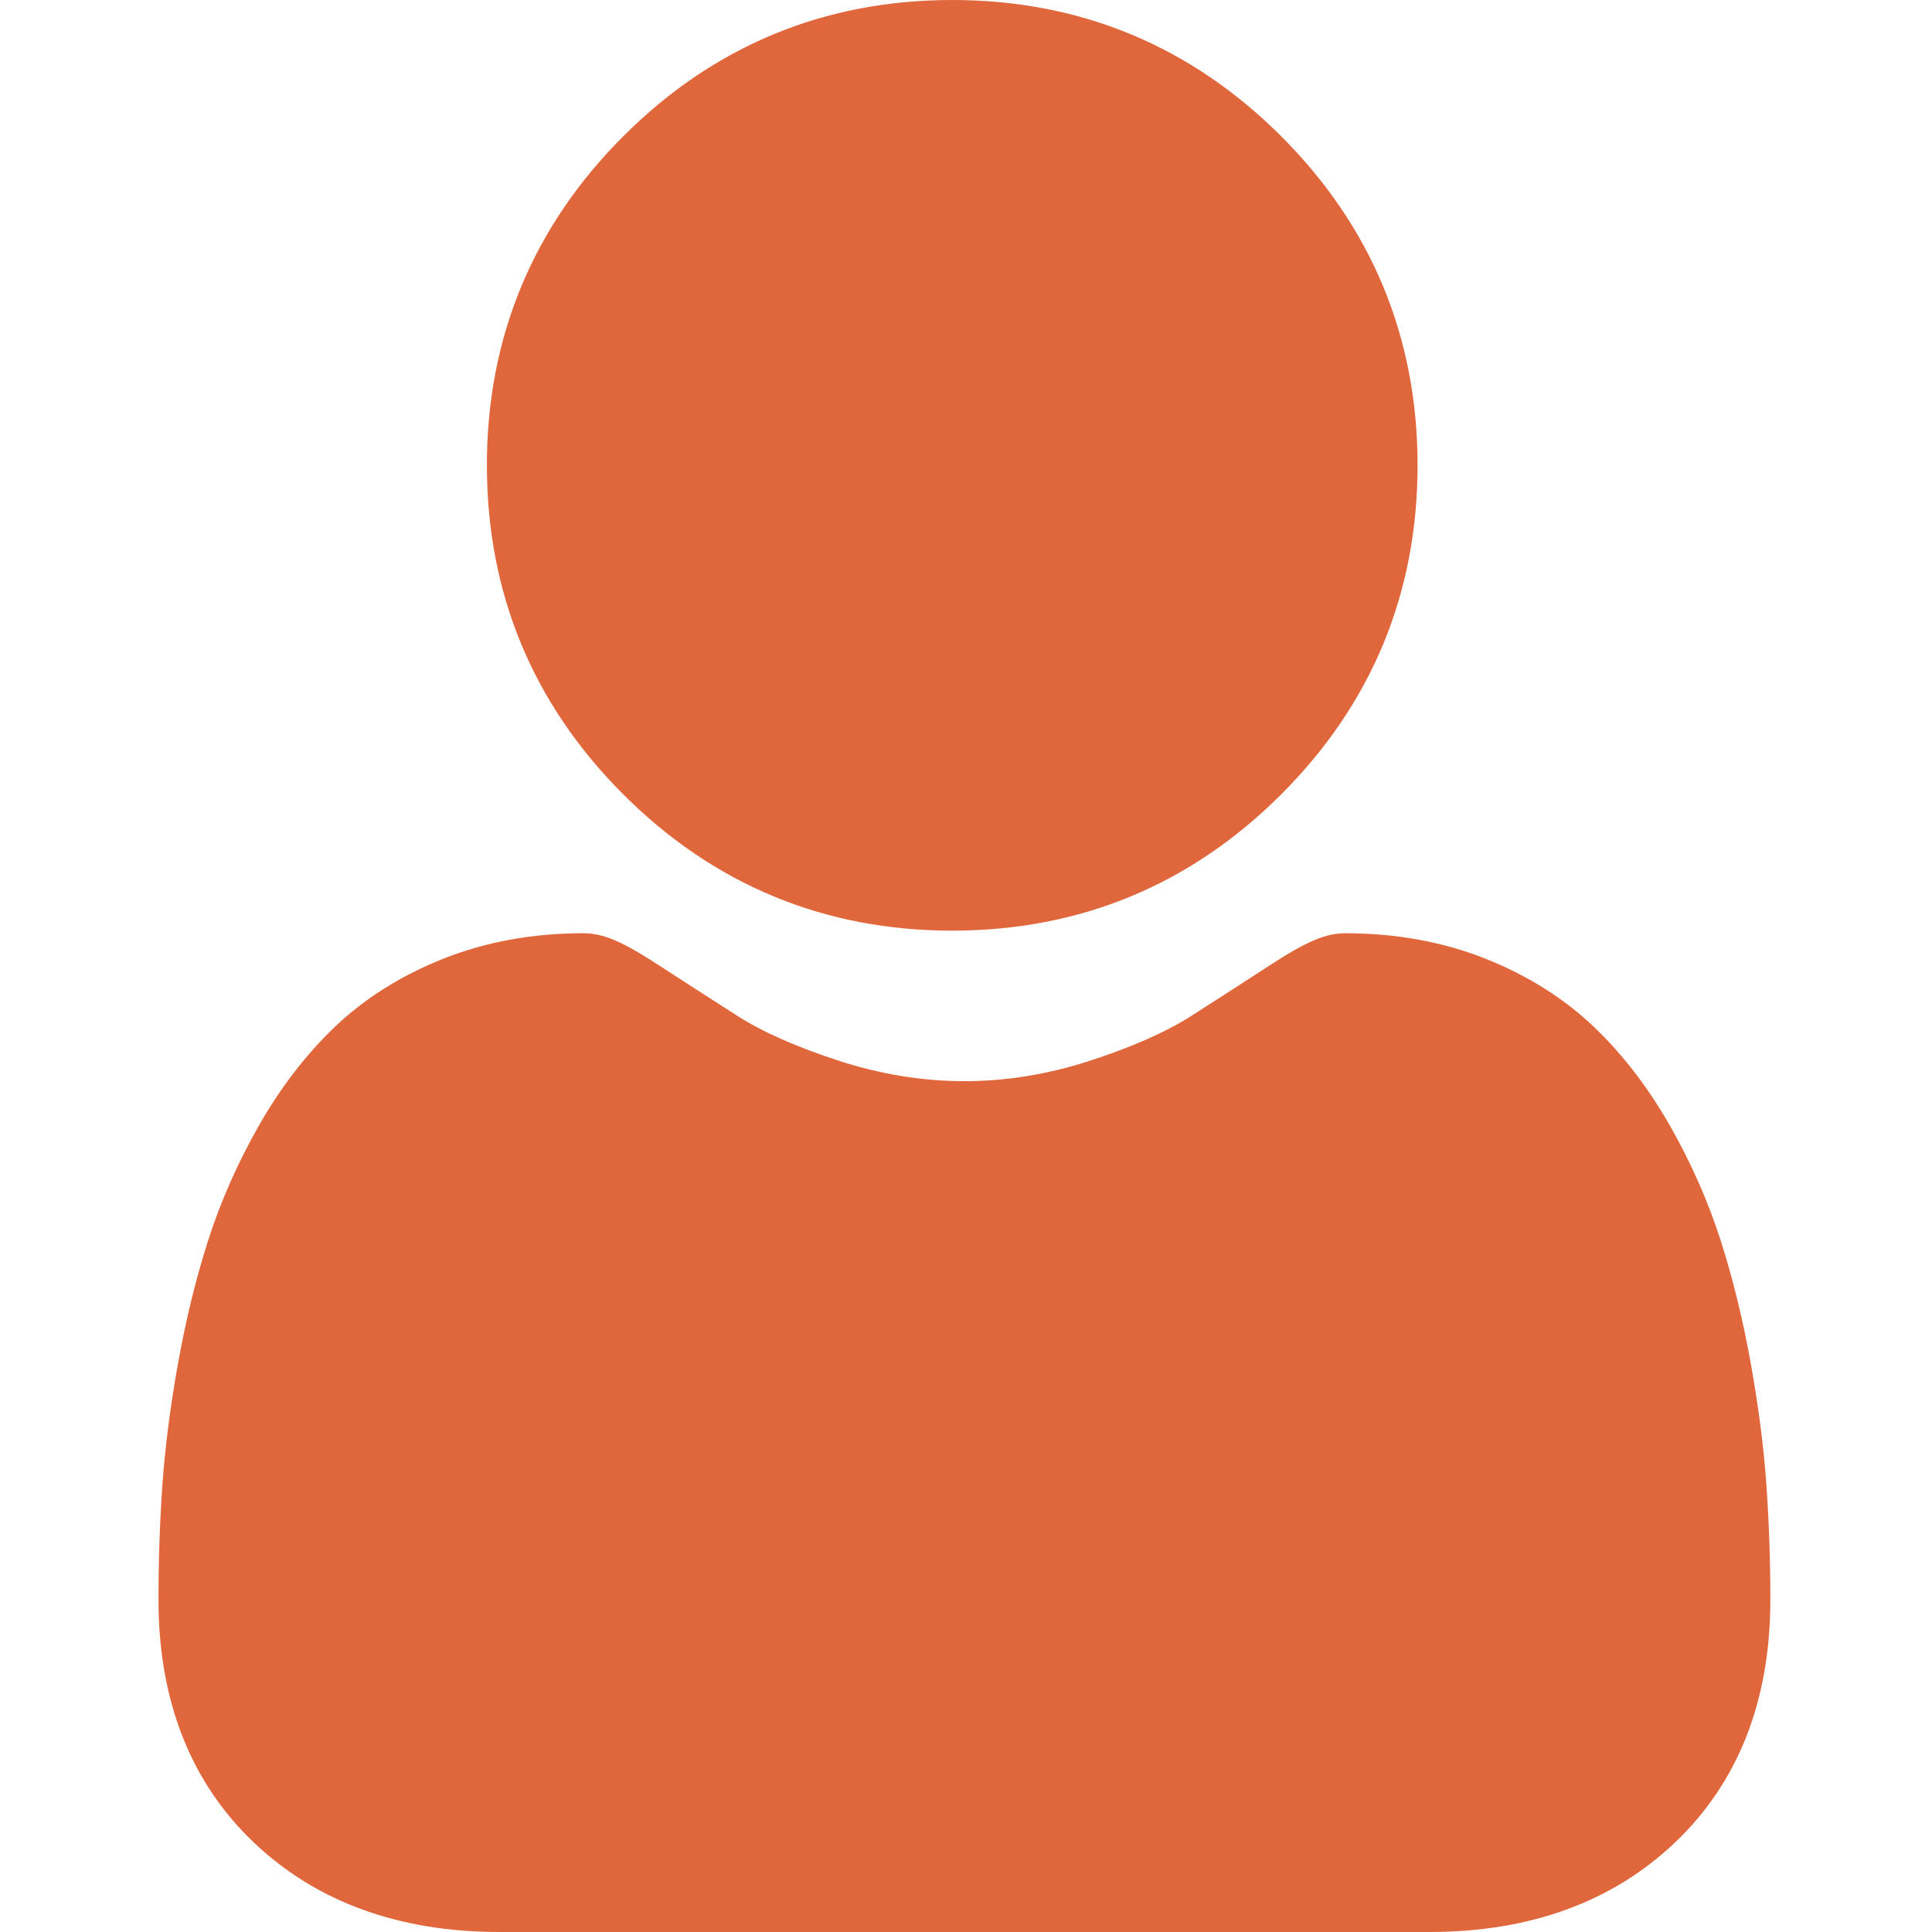
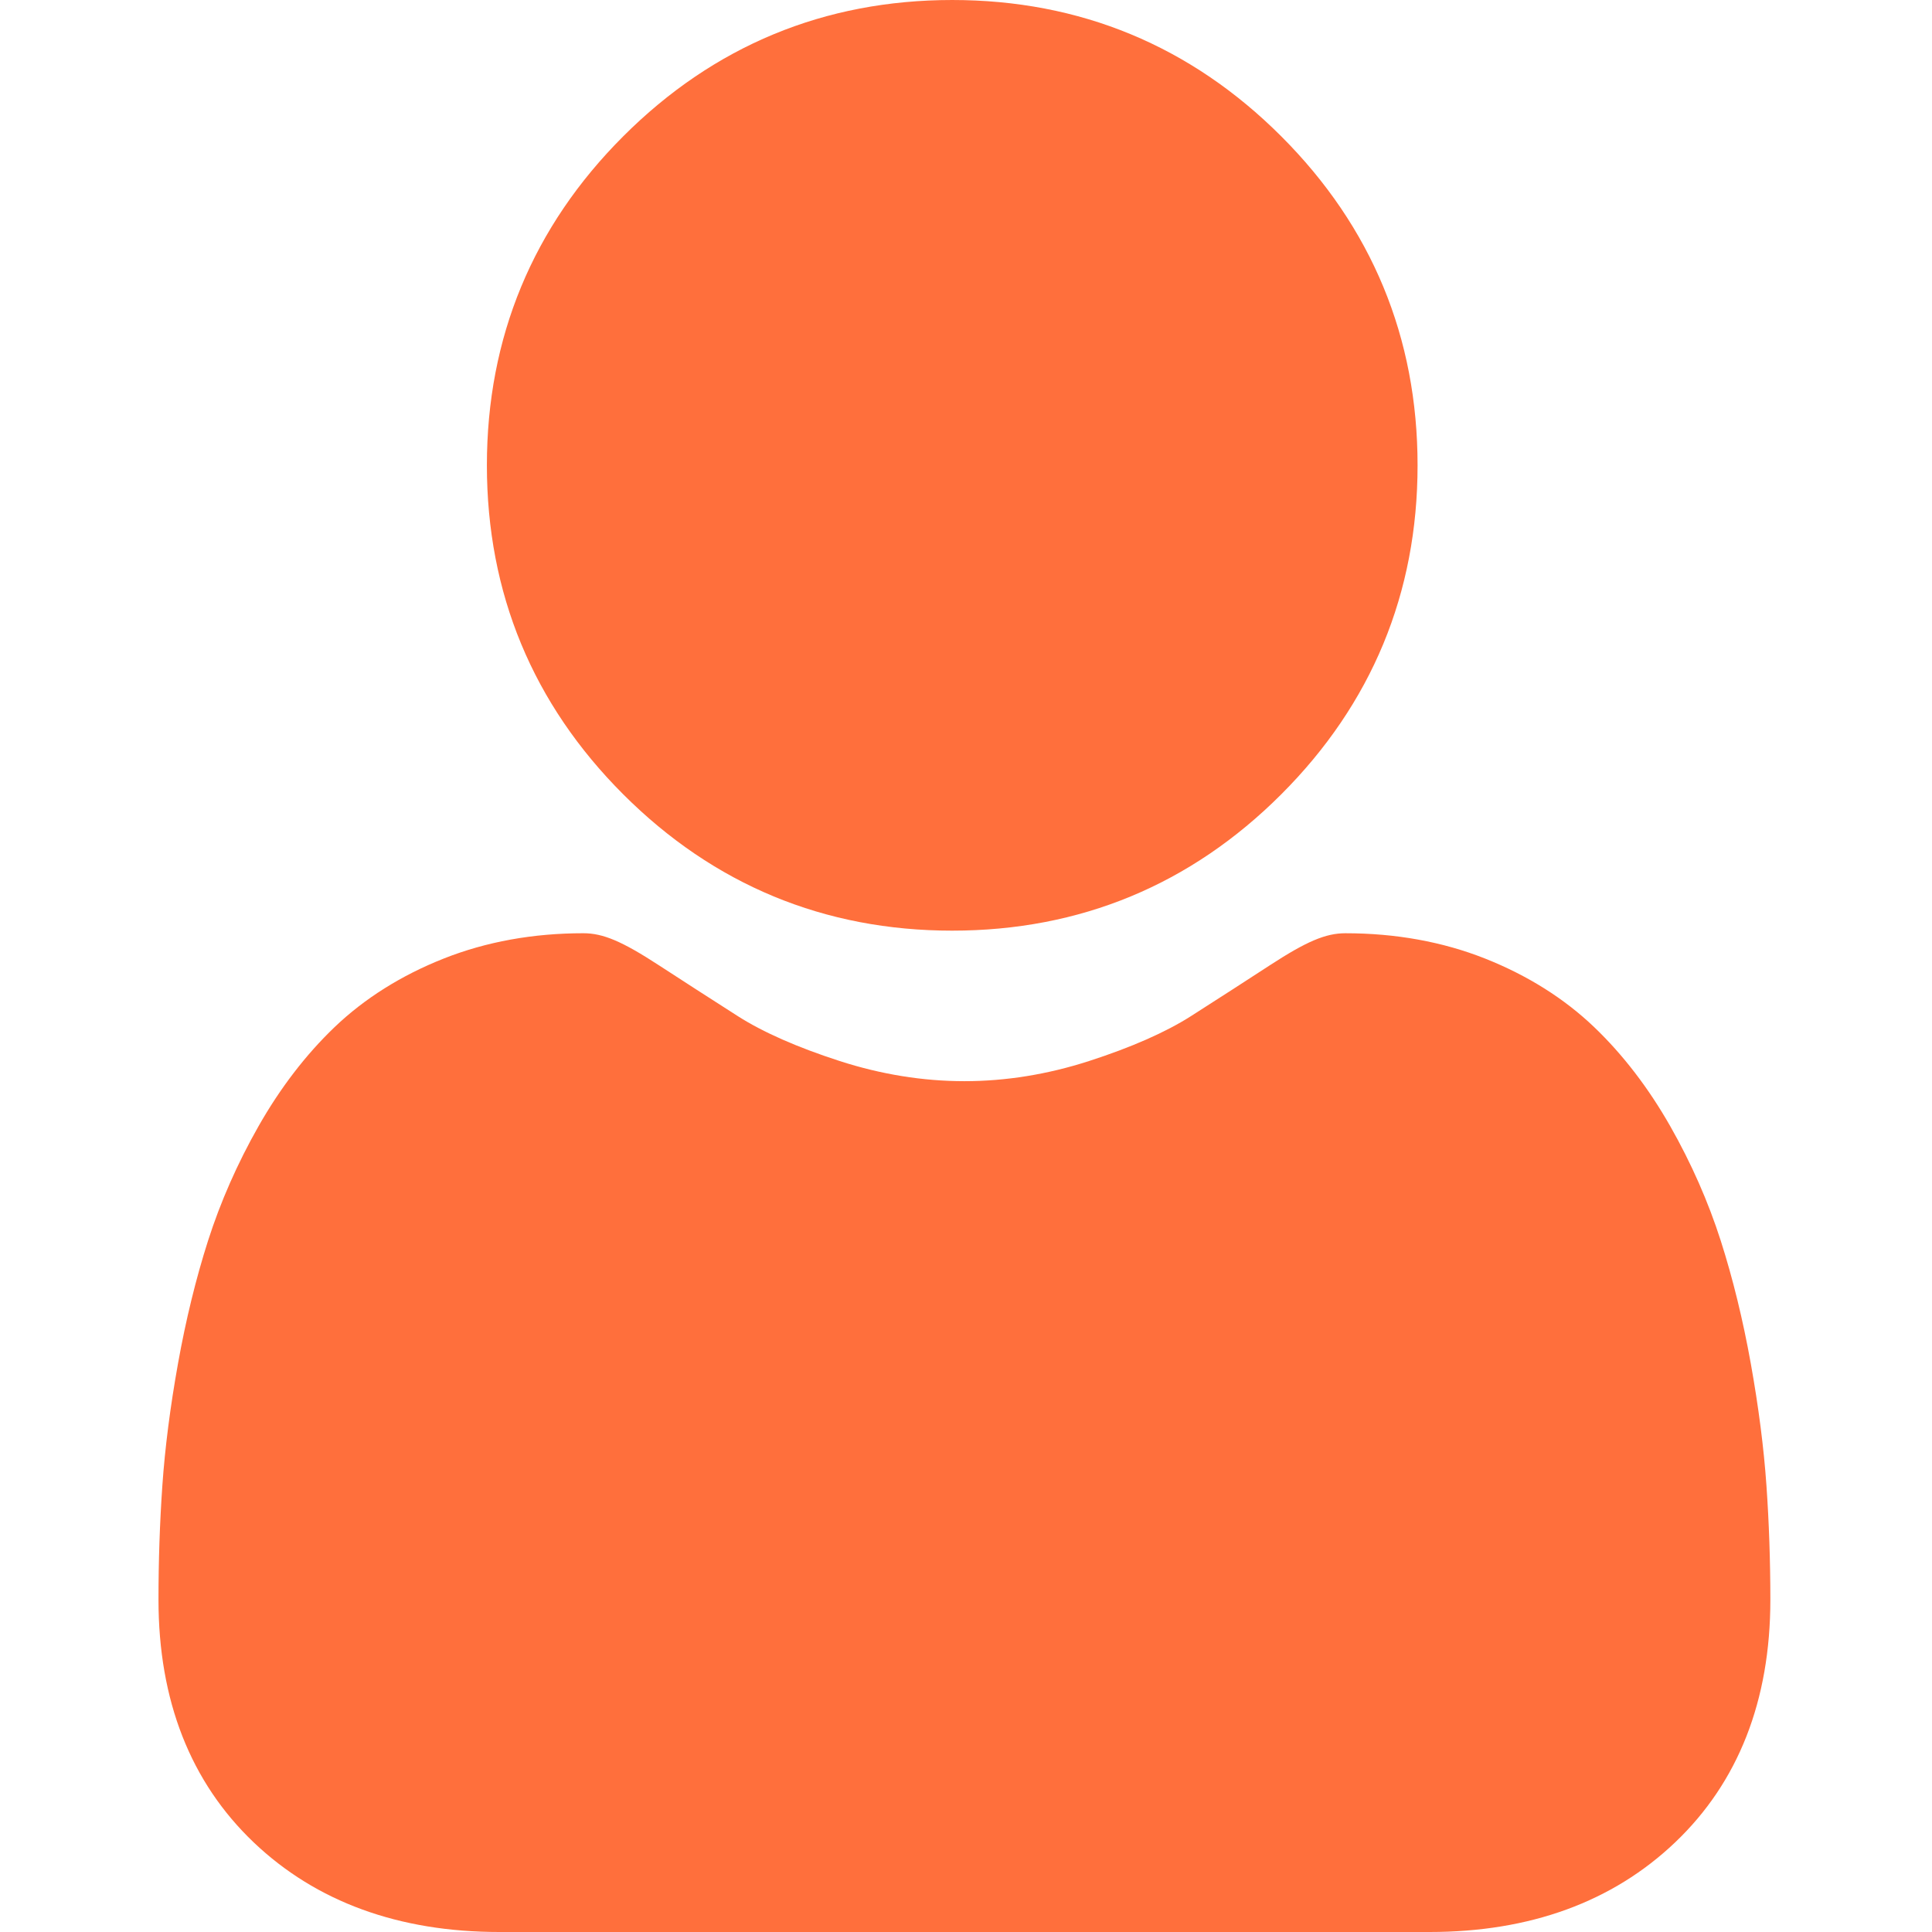
<svg xmlns="http://www.w3.org/2000/svg" viewBox="-42 0 512 512.002">
-   <path fill="#e0673c" d="m210.352 246.633c33.883 0 63.223-12.152 87.195-36.129 23.973-23.973 36.125-53.305 36.125-87.191 0-33.875-12.152-63.211-36.129-87.191-23.977-23.969-53.312-36.121-87.191-36.121-33.887 0-63.219 12.152-87.191 36.125s-36.129 53.309-36.129 87.188c0 33.887 12.156 63.223 36.133 87.195 23.977 23.969 53.312 36.125 87.188 36.125zm0 0" />
-   <path fill="#e0673c" d="m426.129 393.703c-.691-9.977-2.09-20.859-4.148-32.352-2.078-11.578-4.754-22.523-7.957-32.527-3.309-10.34-7.809-20.551-13.371-30.336-5.773-10.156-12.555-19-20.164-26.277-7.957-7.613-17.699-13.734-28.965-18.199-11.227-4.441-23.668-6.691-36.977-6.691-5.227 0-10.281 2.145-20.043 8.5-6.008 3.918-13.035 8.449-20.879 13.461-6.707 4.273-15.793 8.277-27.016 11.902-10.949 3.543-22.066 5.34-33.039 5.34-10.973 0-22.086-1.797-33.047-5.34-11.211-3.621-20.297-7.625-26.996-11.898-7.77-4.965-14.801-9.496-20.898-13.469-9.75-6.355-14.809-8.5-20.035-8.5-13.312 0-25.75 2.254-36.973 6.699-11.258 4.457-21.004 10.578-28.969 18.199-7.605 7.281-14.391 16.121-20.156 26.273-5.559 9.785-10.059 19.992-13.371 30.34-3.199 10.004-5.875 20.945-7.953 32.523-2.059 11.477-3.457 22.363-4.148 32.363-.68 9.797-1.023 19.965-1.023 30.234 0 26.727 8.496 48.363 25.25 64.32 16.547 15.746 38.441 23.734 65.066 23.734h246.531c26.625 0 48.512-7.984 65.062-23.734 16.758-15.945 25.254-37.586 25.254-64.324-.004-10.316-.352-20.492-1.035-30.242zm0 0" />
+   <path fill="#ff6f3c" d="m210.352 246.633c33.883 0 63.223-12.152 87.195-36.129 23.973-23.973 36.125-53.305 36.125-87.191 0-33.875-12.152-63.211-36.129-87.191-23.977-23.969-53.312-36.121-87.191-36.121-33.887 0-63.219 12.152-87.191 36.125s-36.129 53.309-36.129 87.188c0 33.887 12.156 63.223 36.133 87.195 23.977 23.969 53.312 36.125 87.188 36.125zm0 0" />
+   <path fill="#ff6f3c" d="m426.129 393.703c-.691-9.977-2.09-20.859-4.148-32.352-2.078-11.578-4.754-22.523-7.957-32.527-3.309-10.34-7.809-20.551-13.371-30.336-5.773-10.156-12.555-19-20.164-26.277-7.957-7.613-17.699-13.734-28.965-18.199-11.227-4.441-23.668-6.691-36.977-6.691-5.227 0-10.281 2.145-20.043 8.5-6.008 3.918-13.035 8.449-20.879 13.461-6.707 4.273-15.793 8.277-27.016 11.902-10.949 3.543-22.066 5.34-33.039 5.34-10.973 0-22.086-1.797-33.047-5.34-11.211-3.621-20.297-7.625-26.996-11.898-7.77-4.965-14.801-9.496-20.898-13.469-9.75-6.355-14.809-8.5-20.035-8.5-13.312 0-25.75 2.254-36.973 6.699-11.258 4.457-21.004 10.578-28.969 18.199-7.605 7.281-14.391 16.121-20.156 26.273-5.559 9.785-10.059 19.992-13.371 30.34-3.199 10.004-5.875 20.945-7.953 32.523-2.059 11.477-3.457 22.363-4.148 32.363-.68 9.797-1.023 19.965-1.023 30.234 0 26.727 8.496 48.363 25.25 64.32 16.547 15.746 38.441 23.734 65.066 23.734h246.531c26.625 0 48.512-7.984 65.062-23.734 16.758-15.945 25.254-37.586 25.254-64.324-.004-10.316-.352-20.492-1.035-30.242zm0 0" />
</svg>
